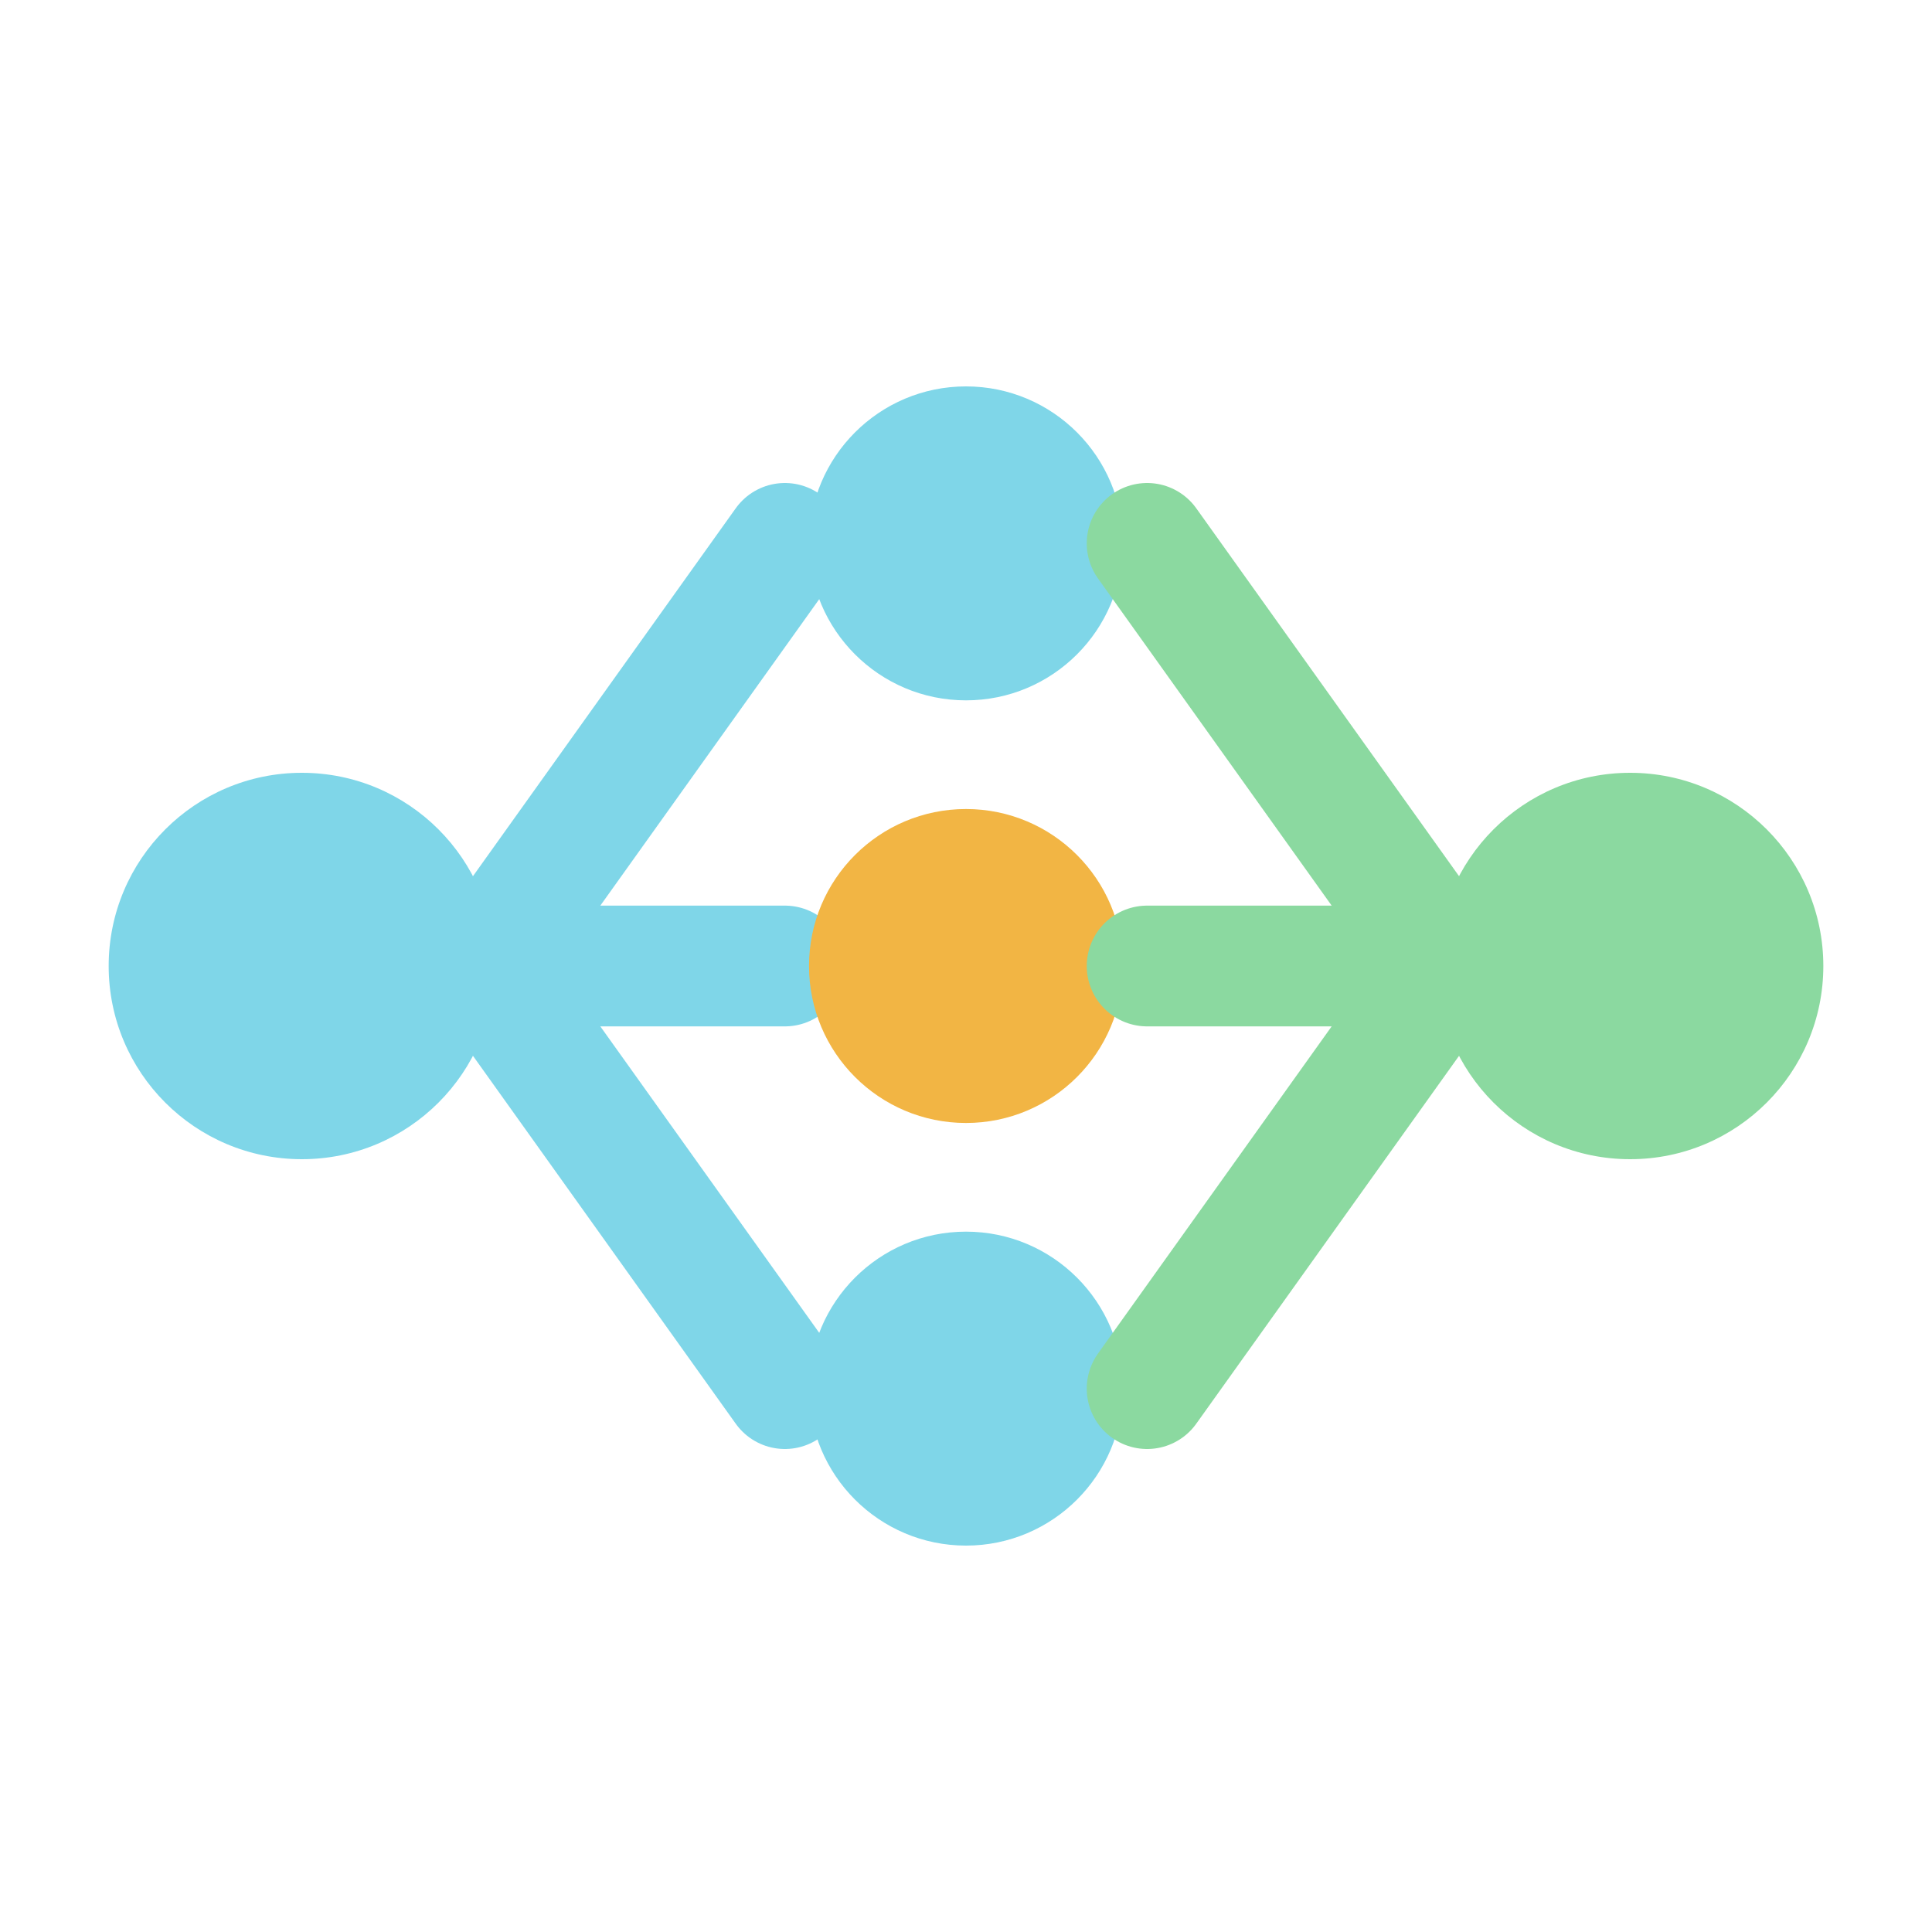
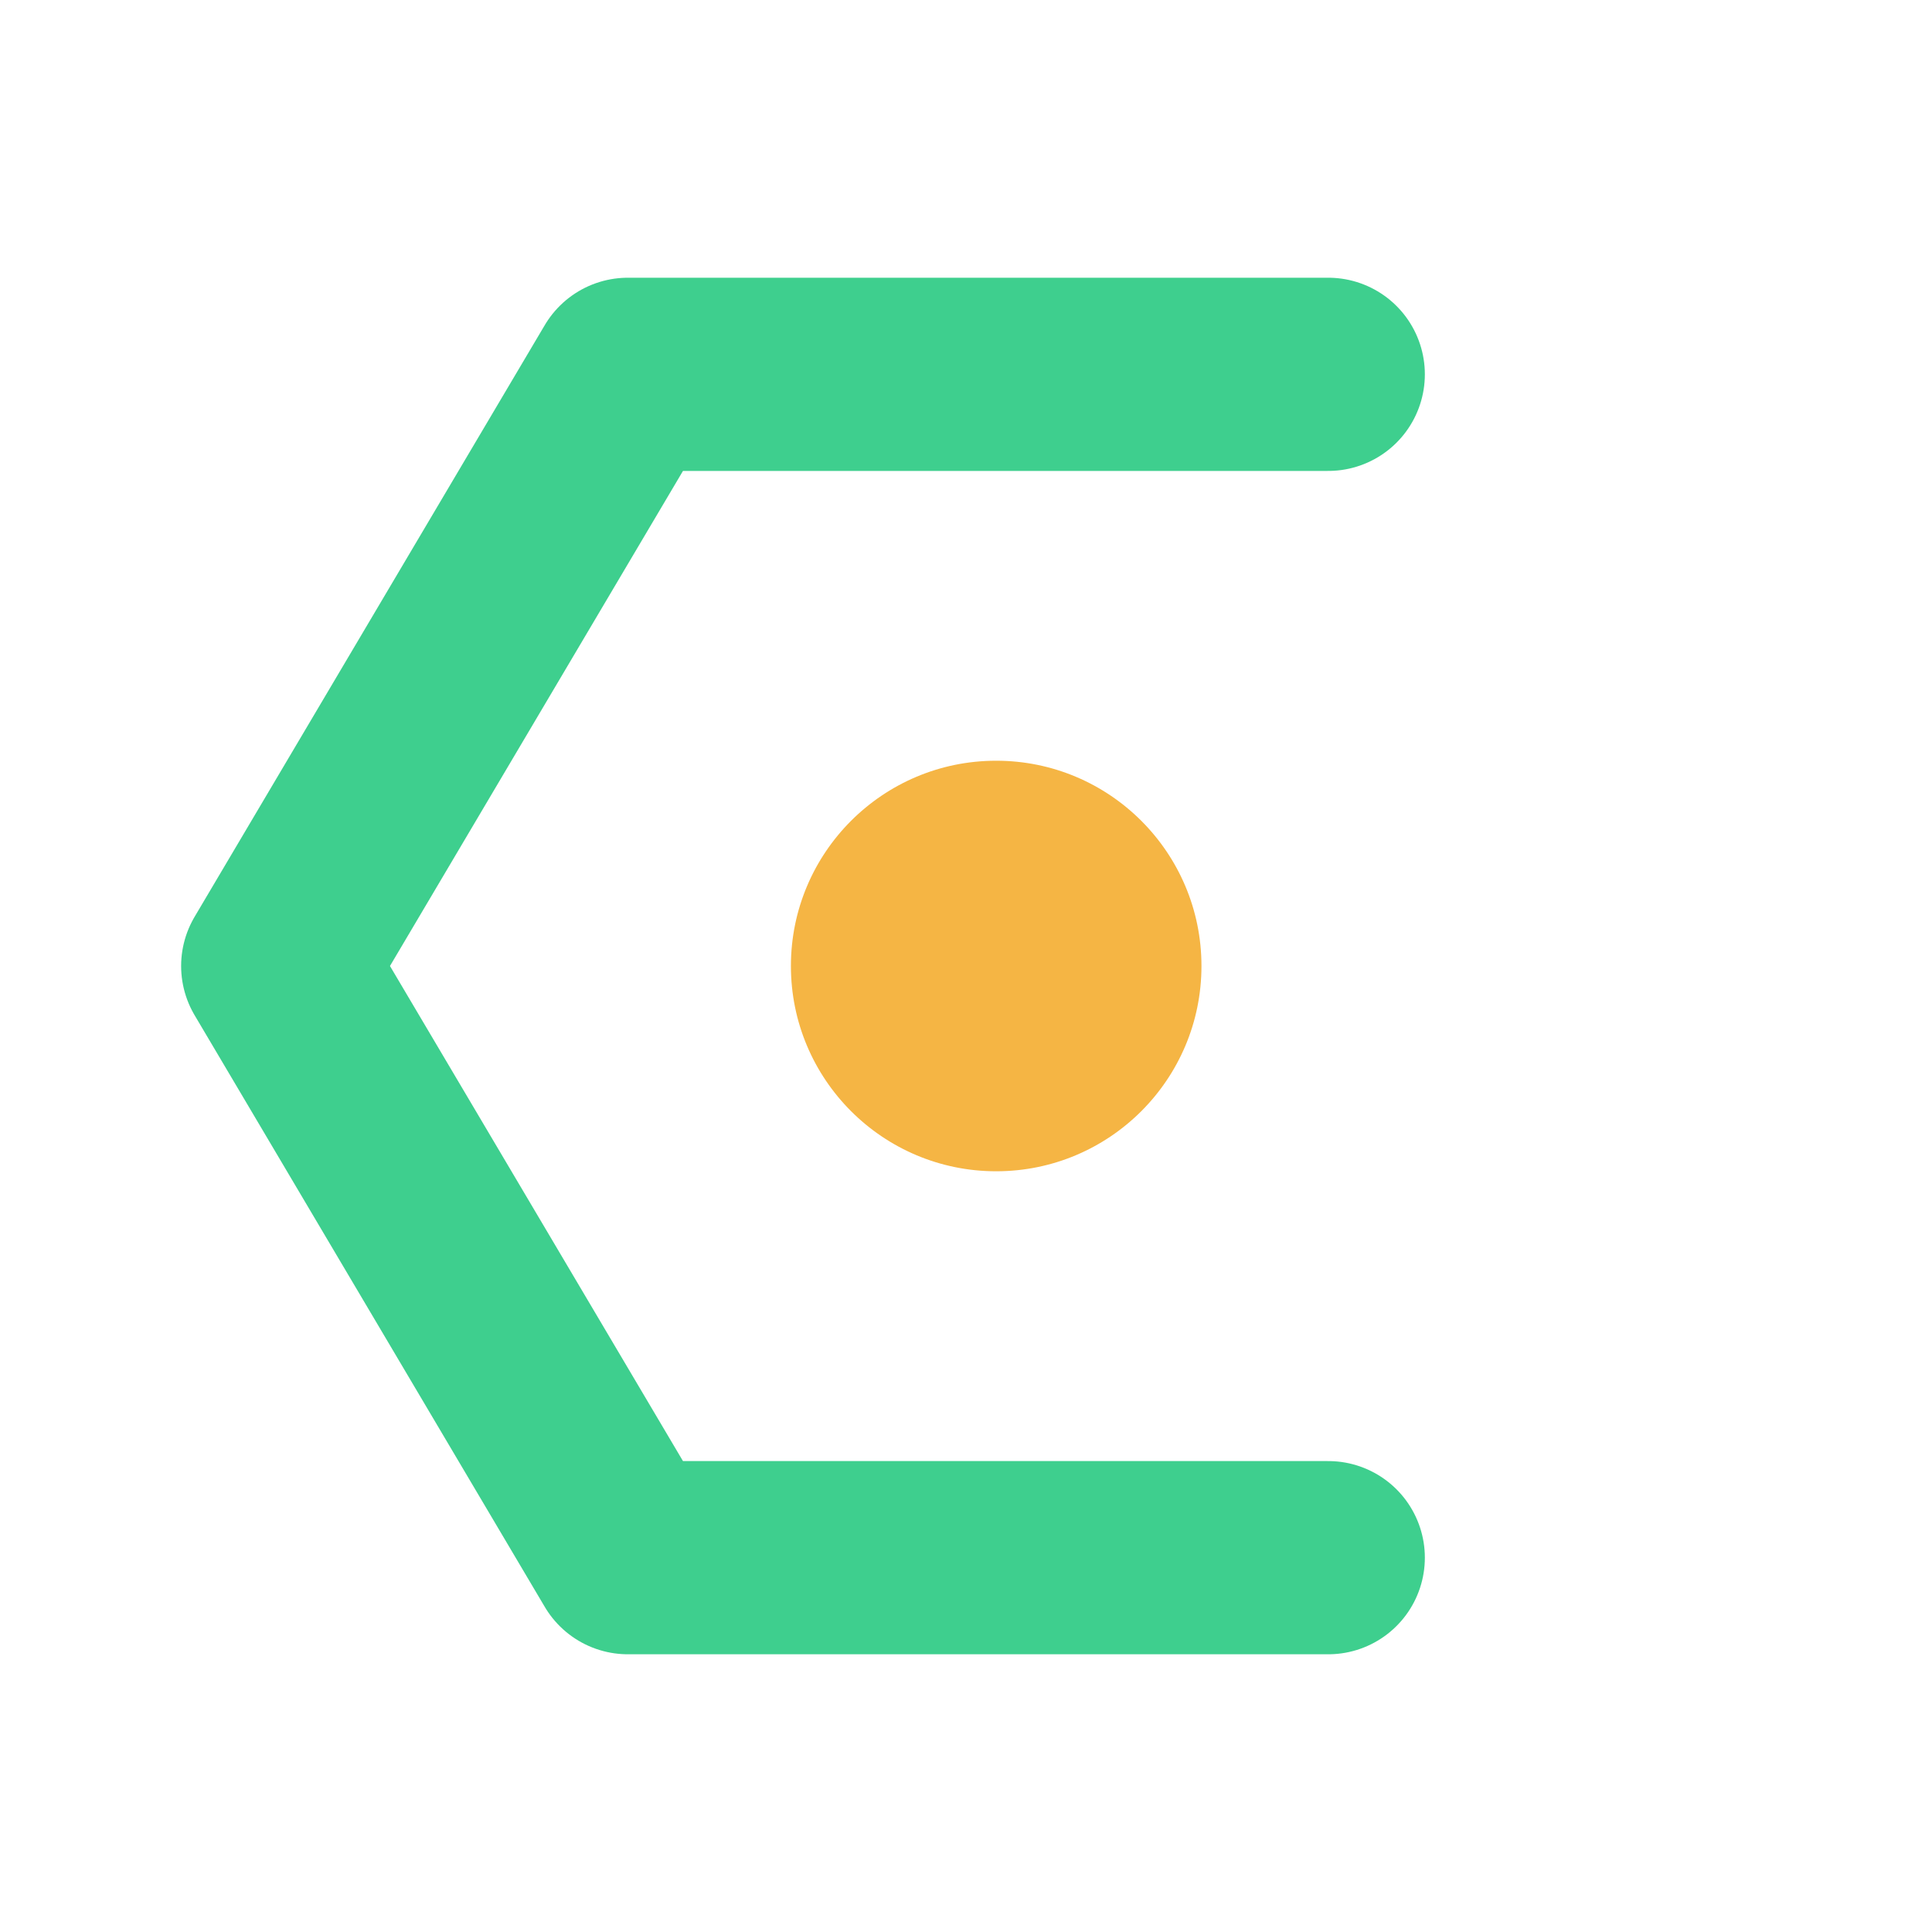
- <svg xmlns="http://www.w3.org/2000/svg" viewBox="0 0 32 32" role="img" aria-label="AgentBuild">
-   <circle cx="5" cy="16" r="3.2" fill="#7fd6e8" />
-   <path d="M8 16 L13 9 M8 16 L13 16 M8 16 L13 23" stroke="#7fd6e8" stroke-width="2" stroke-linecap="round" />
-   <circle cx="16" cy="9" r="2.6" fill="#7fd6e8" />
-   <circle cx="16" cy="16" r="2.6" fill="#f2b544" />
-   <circle cx="16" cy="23" r="2.6" fill="#7fd6e8" />
-   <path d="M19 9 L24 16 M19 16 L24 16 M19 23 L24 16" stroke="#8bd9a0" stroke-width="2" stroke-linecap="round" />
-   <circle cx="27" cy="16" r="3.2" fill="#8bd9a0" />
+ <svg xmlns="http://www.w3.org/2000/svg" viewBox="0 0 32 32" fill="none" role="img" aria-label="Criogen">
+   <path d="M22 6.2 H10.4 L4.6 16 L10.4 25.8 H22" stroke="#3ecf8e" stroke-width="3.2" stroke-linecap="round" stroke-linejoin="round" />
+   <circle cx="16.5" cy="16" r="3.4" fill="#f5b544" />
</svg>
